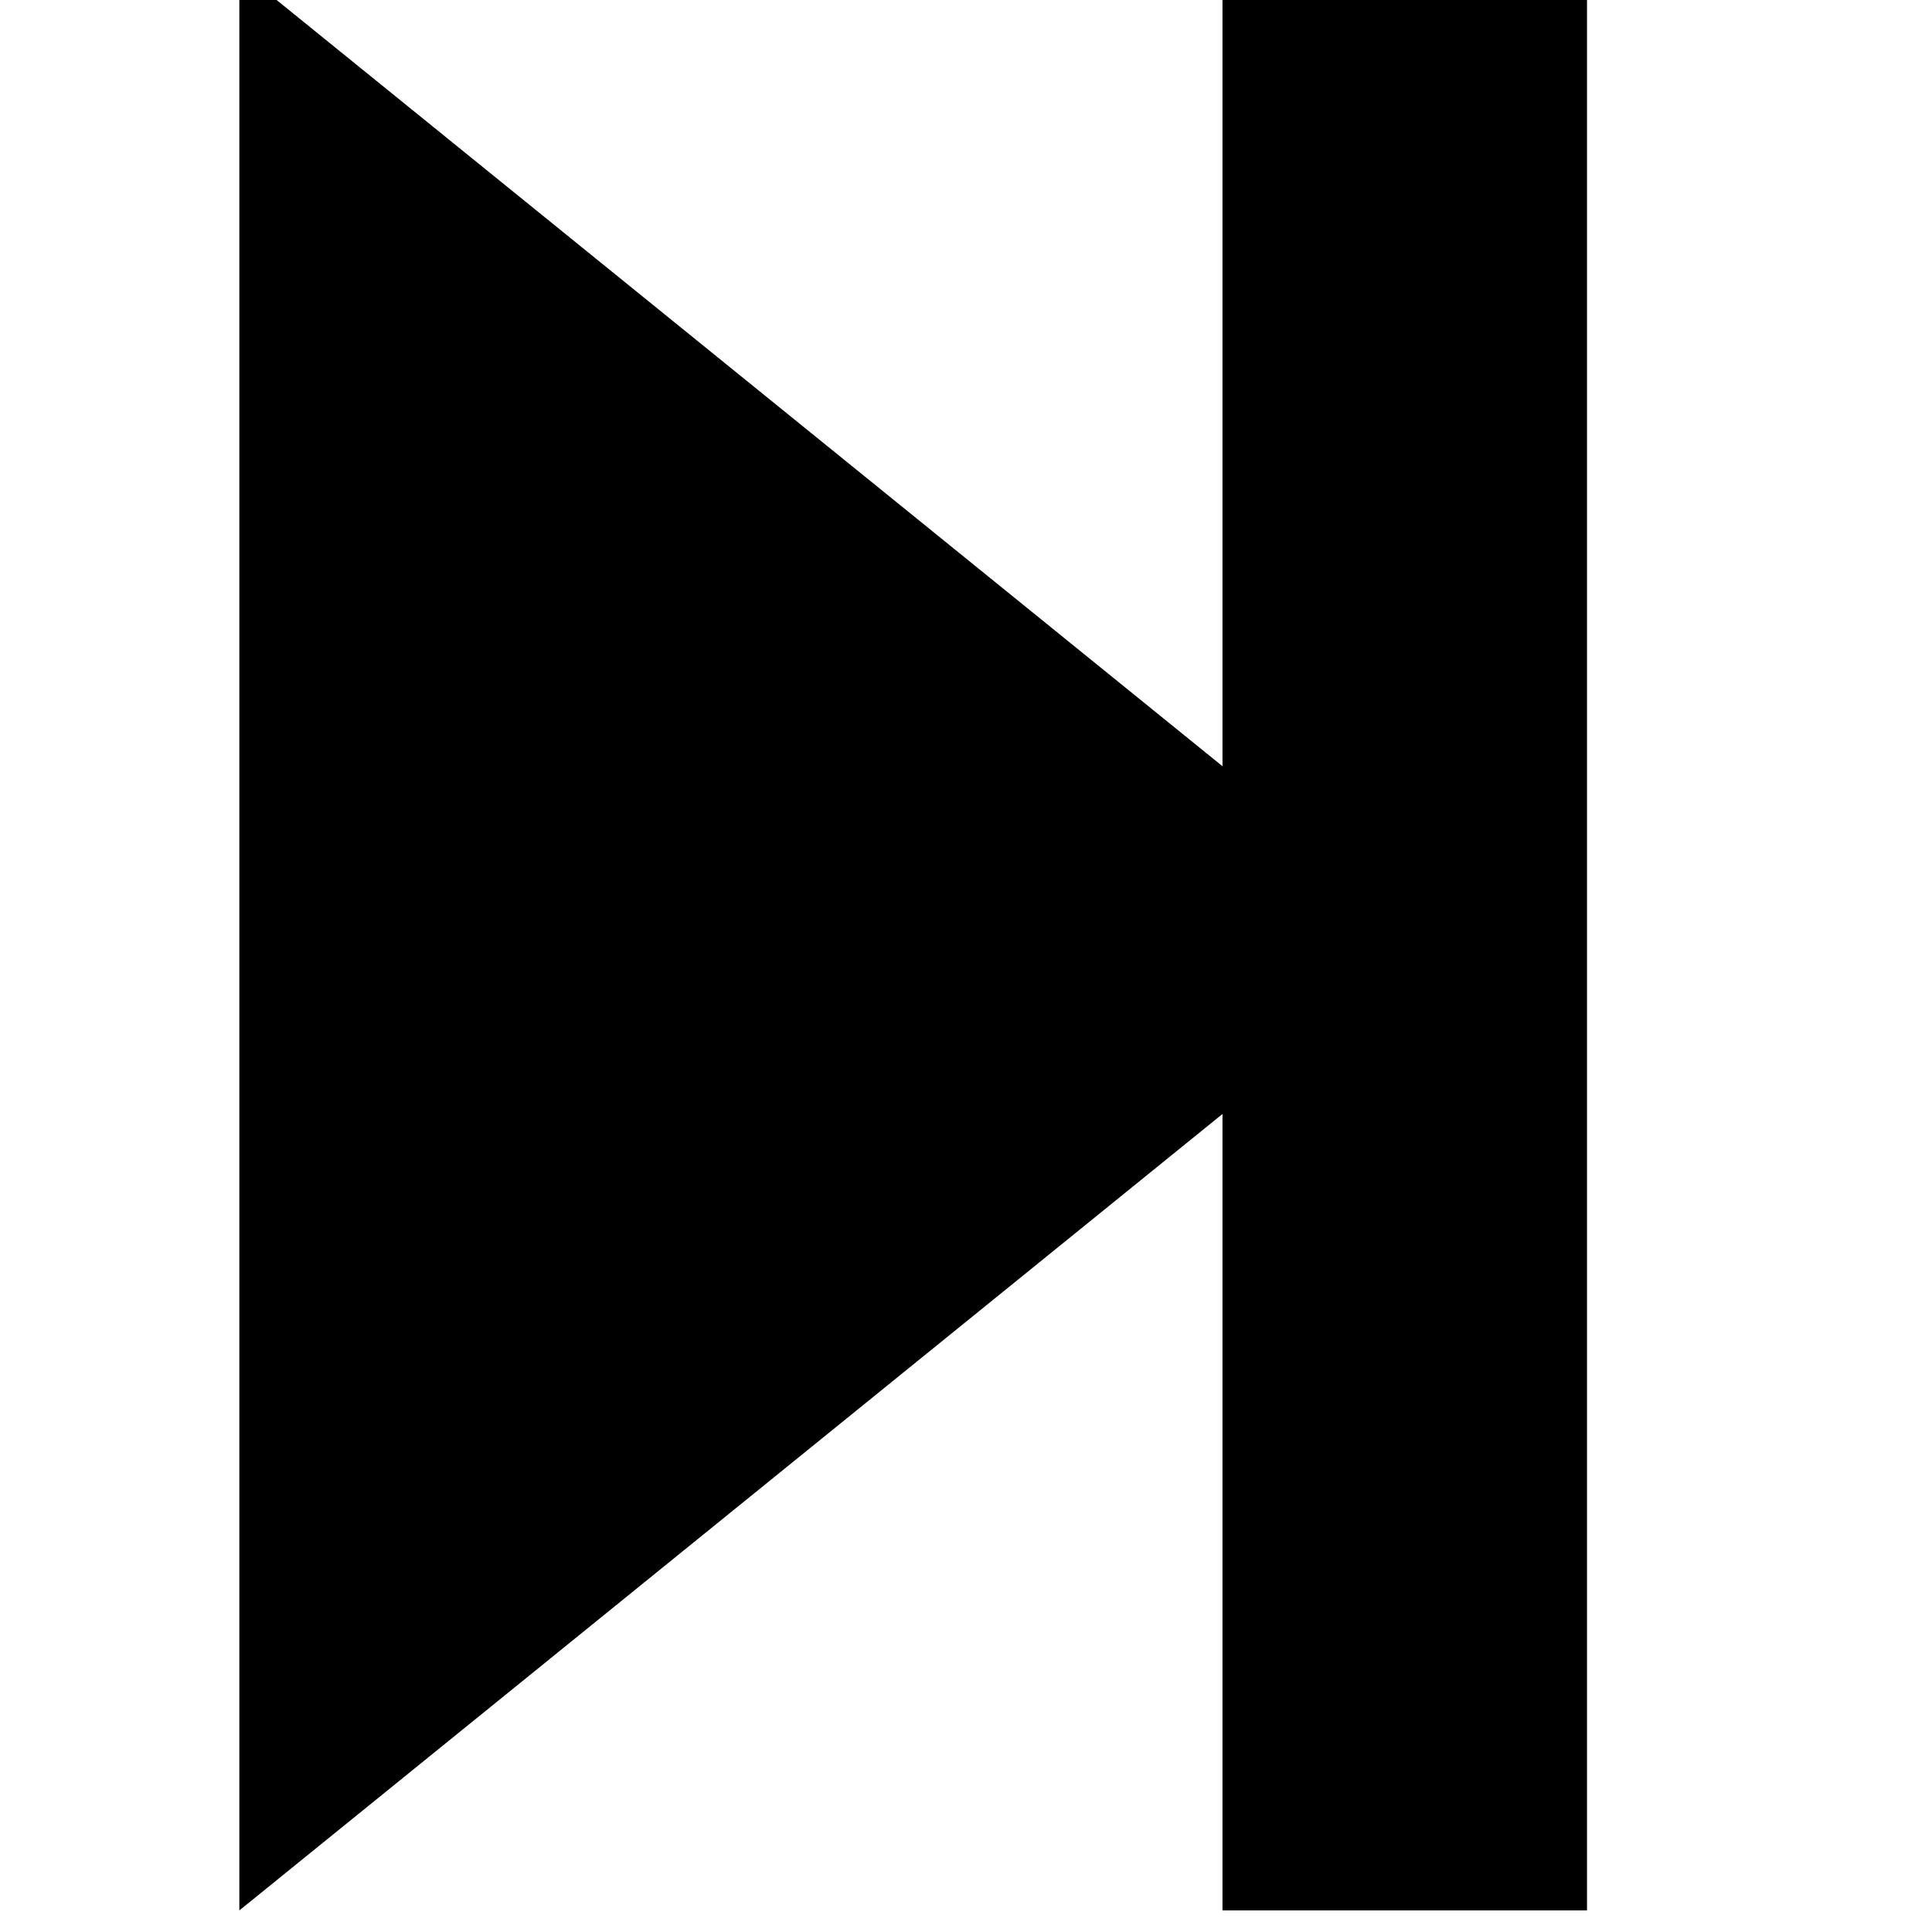
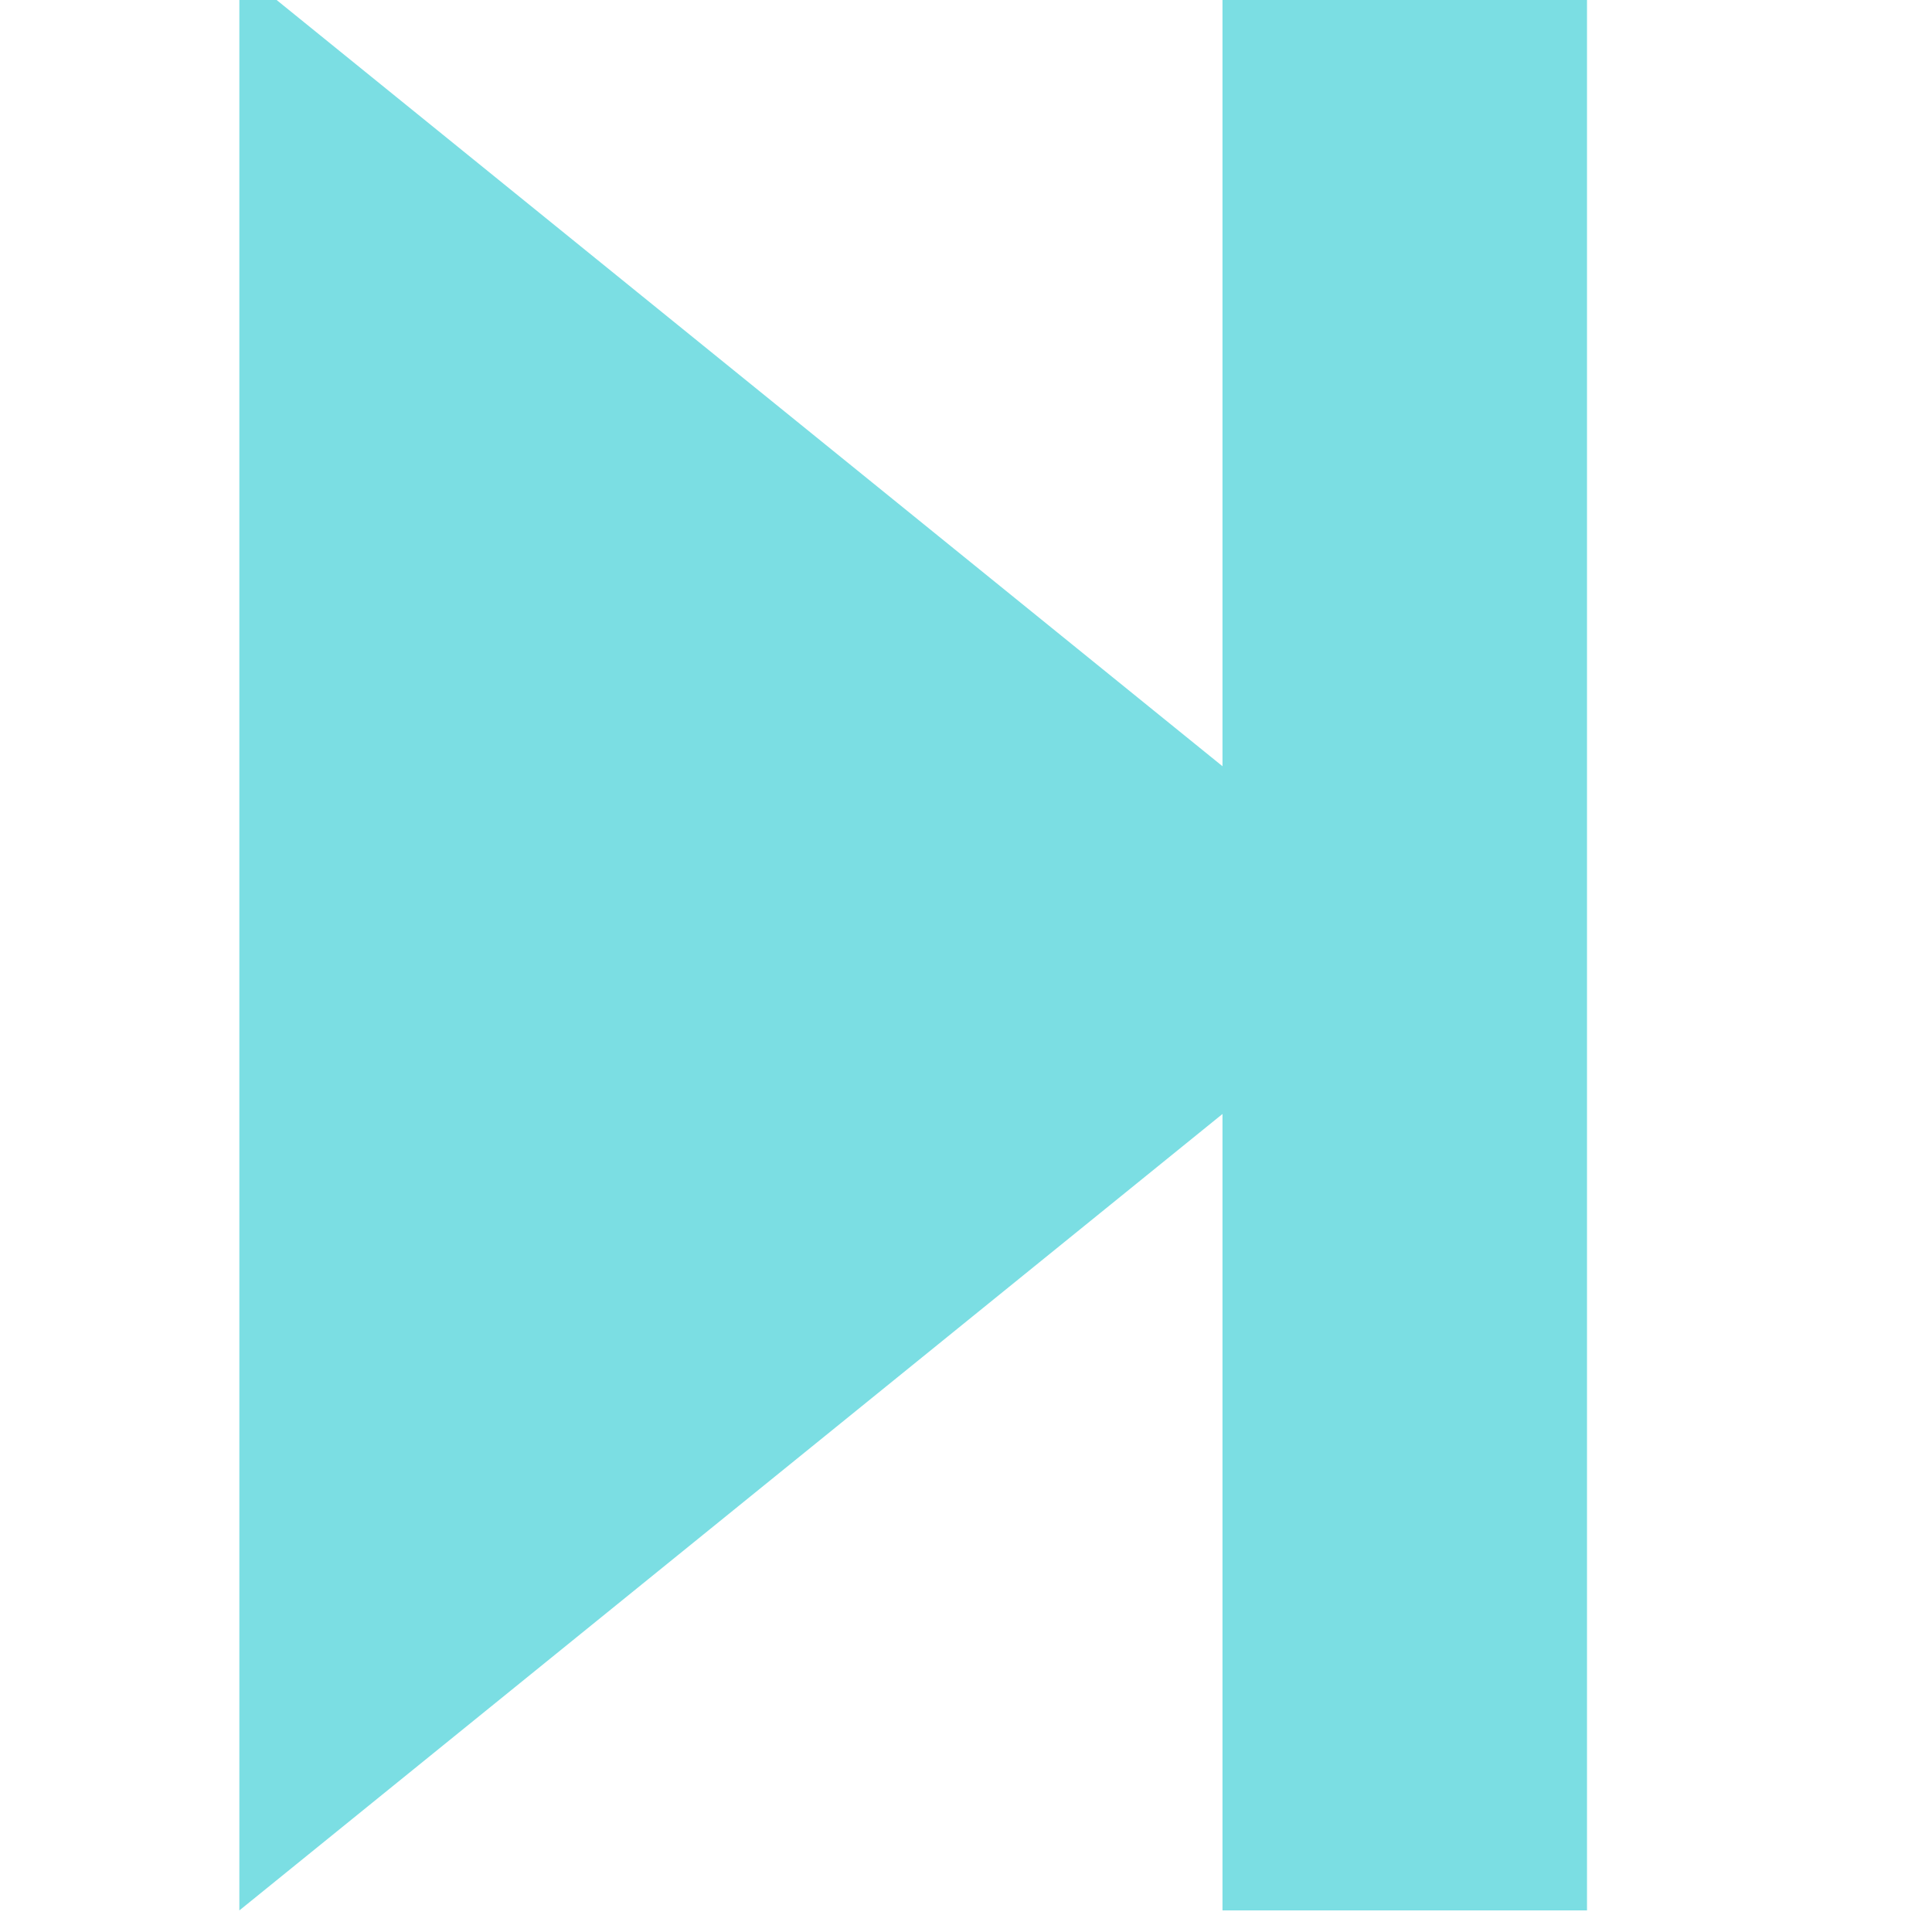
- <svg xmlns="http://www.w3.org/2000/svg" aria-hidden="true" fill="currentColor" height="1em" width="1em" viewBox="64 64 896 896">
+ <svg xmlns="http://www.w3.org/2000/svg" aria-hidden="true" fill="rgb(123 222 227)" height="1em" width="1em" viewBox="64 64 896 896">
  <g style="transform: scale(25)">
    <path d="M25.238 2v14.774L7 2v36l18.238-14.775V38H32V2h-6.762z" fill-rule="nonzero" />
  </g>
</svg>
